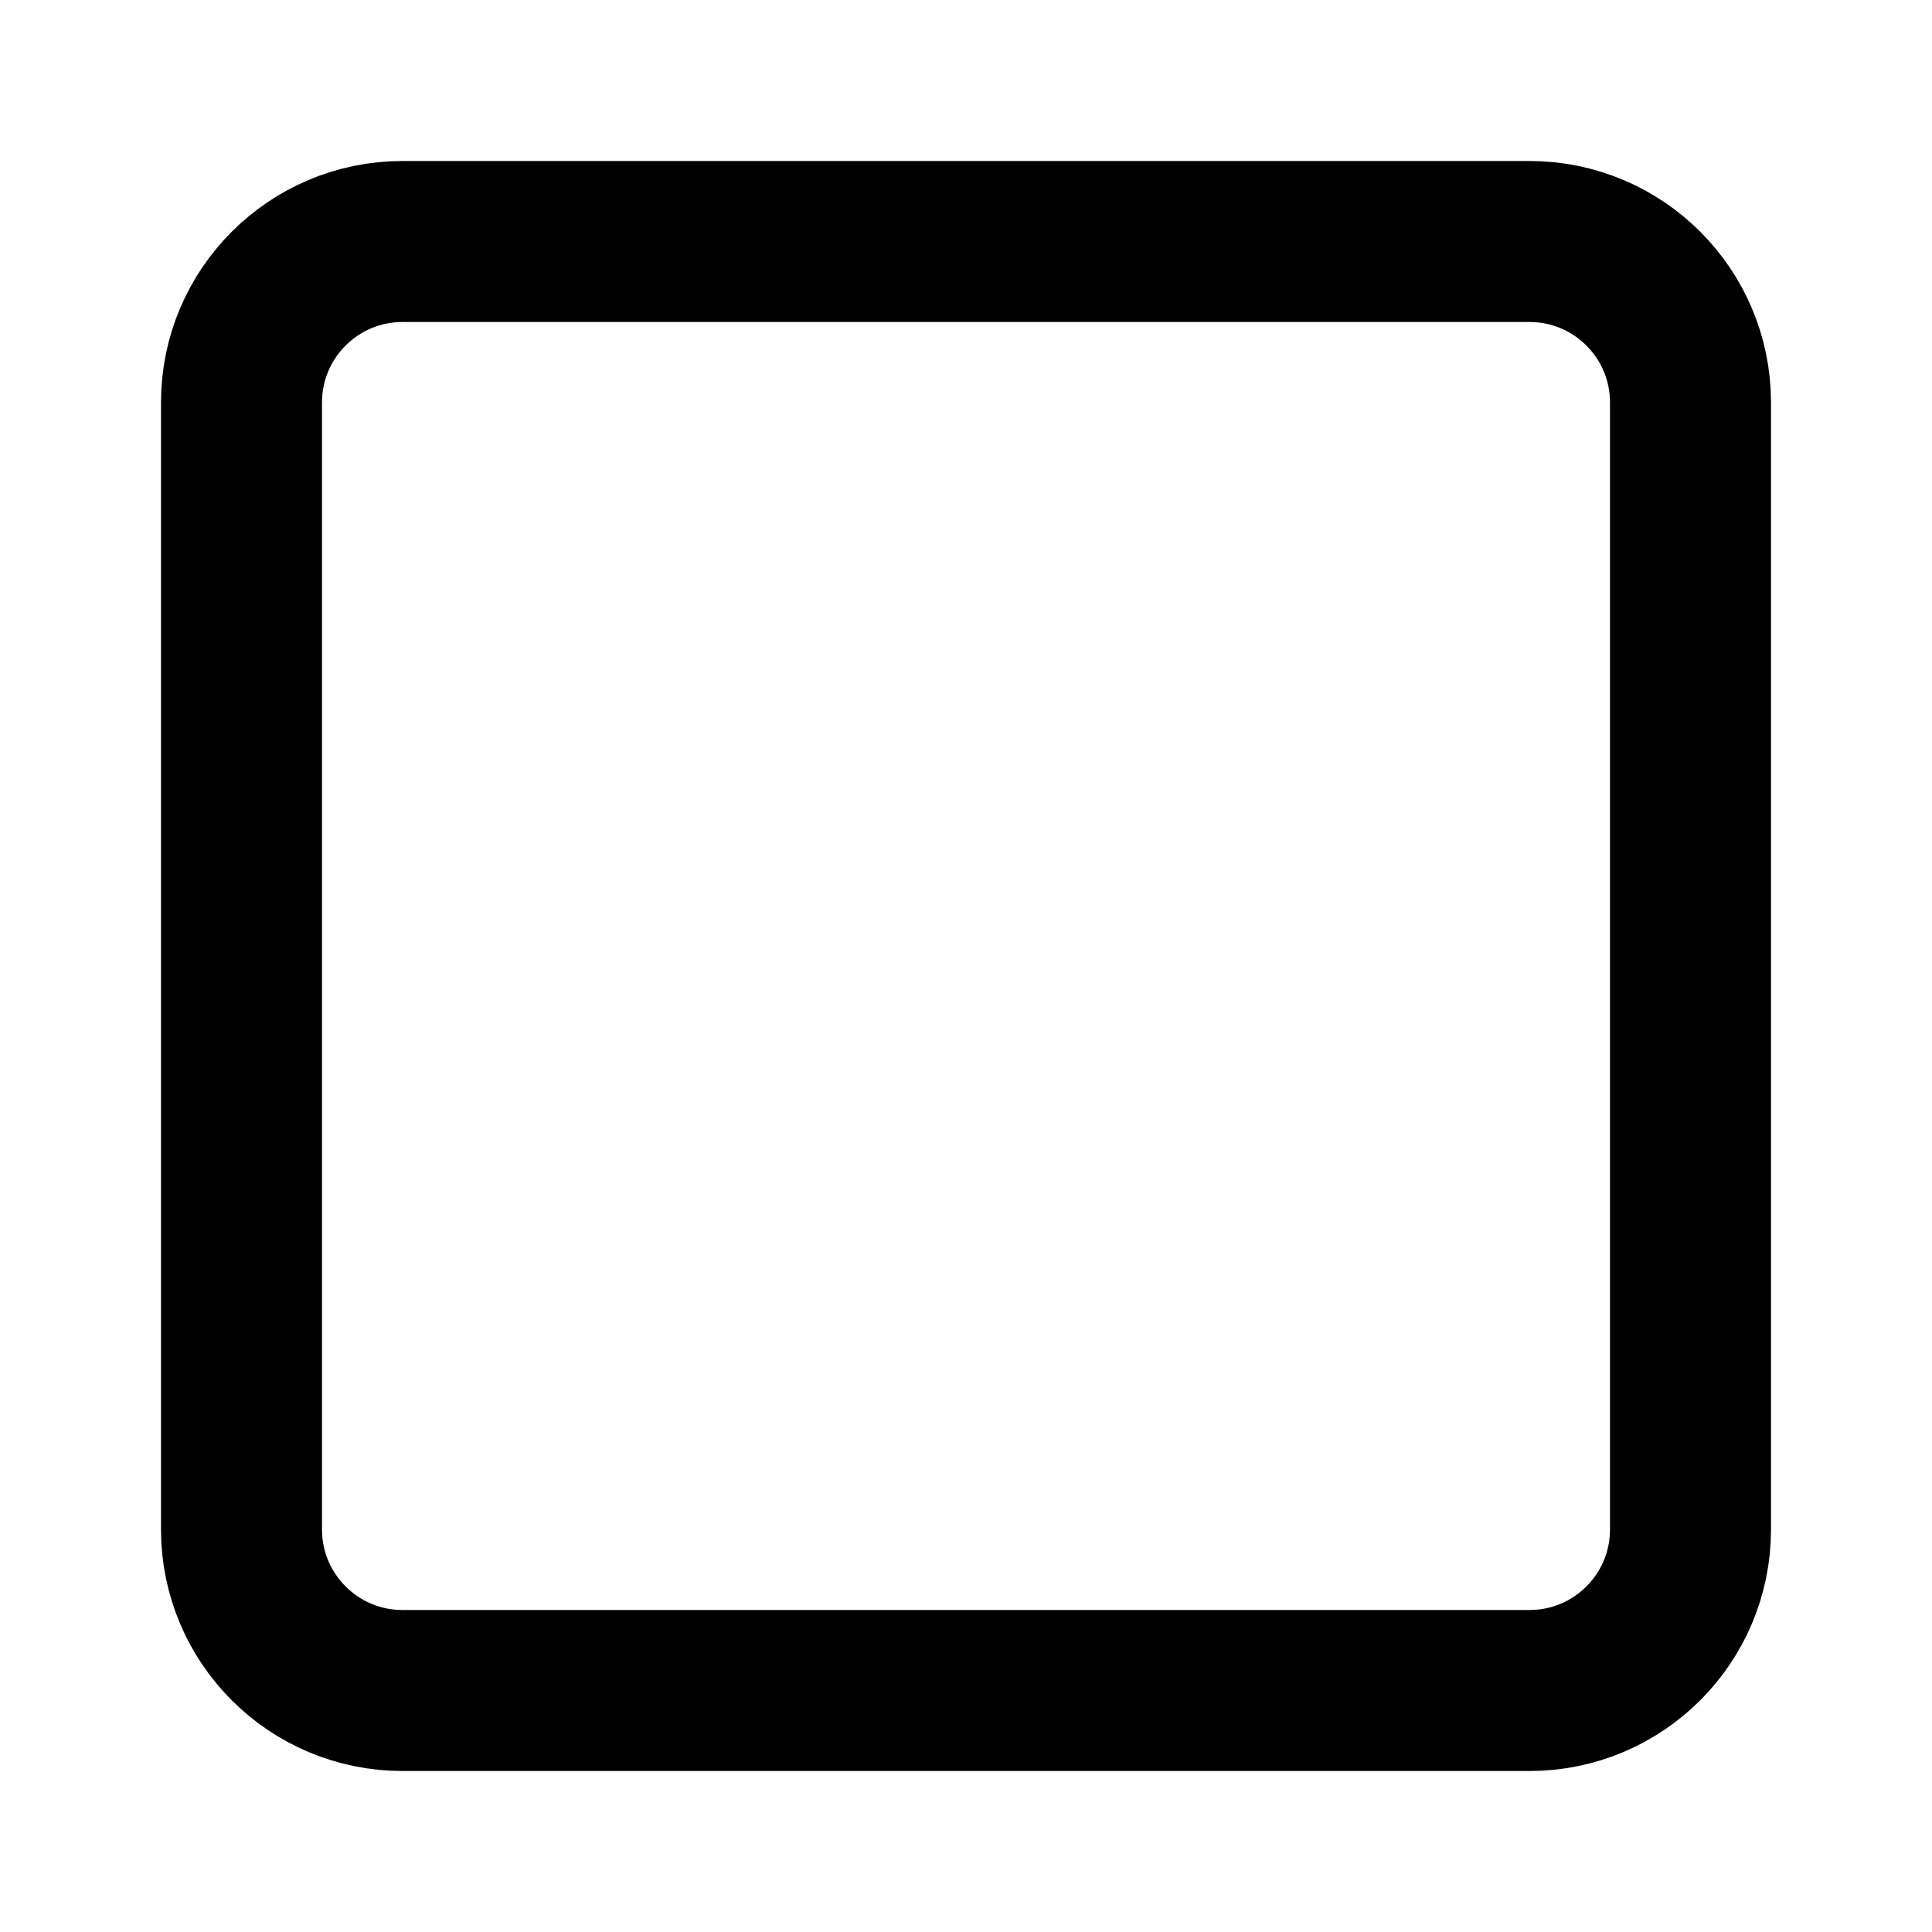
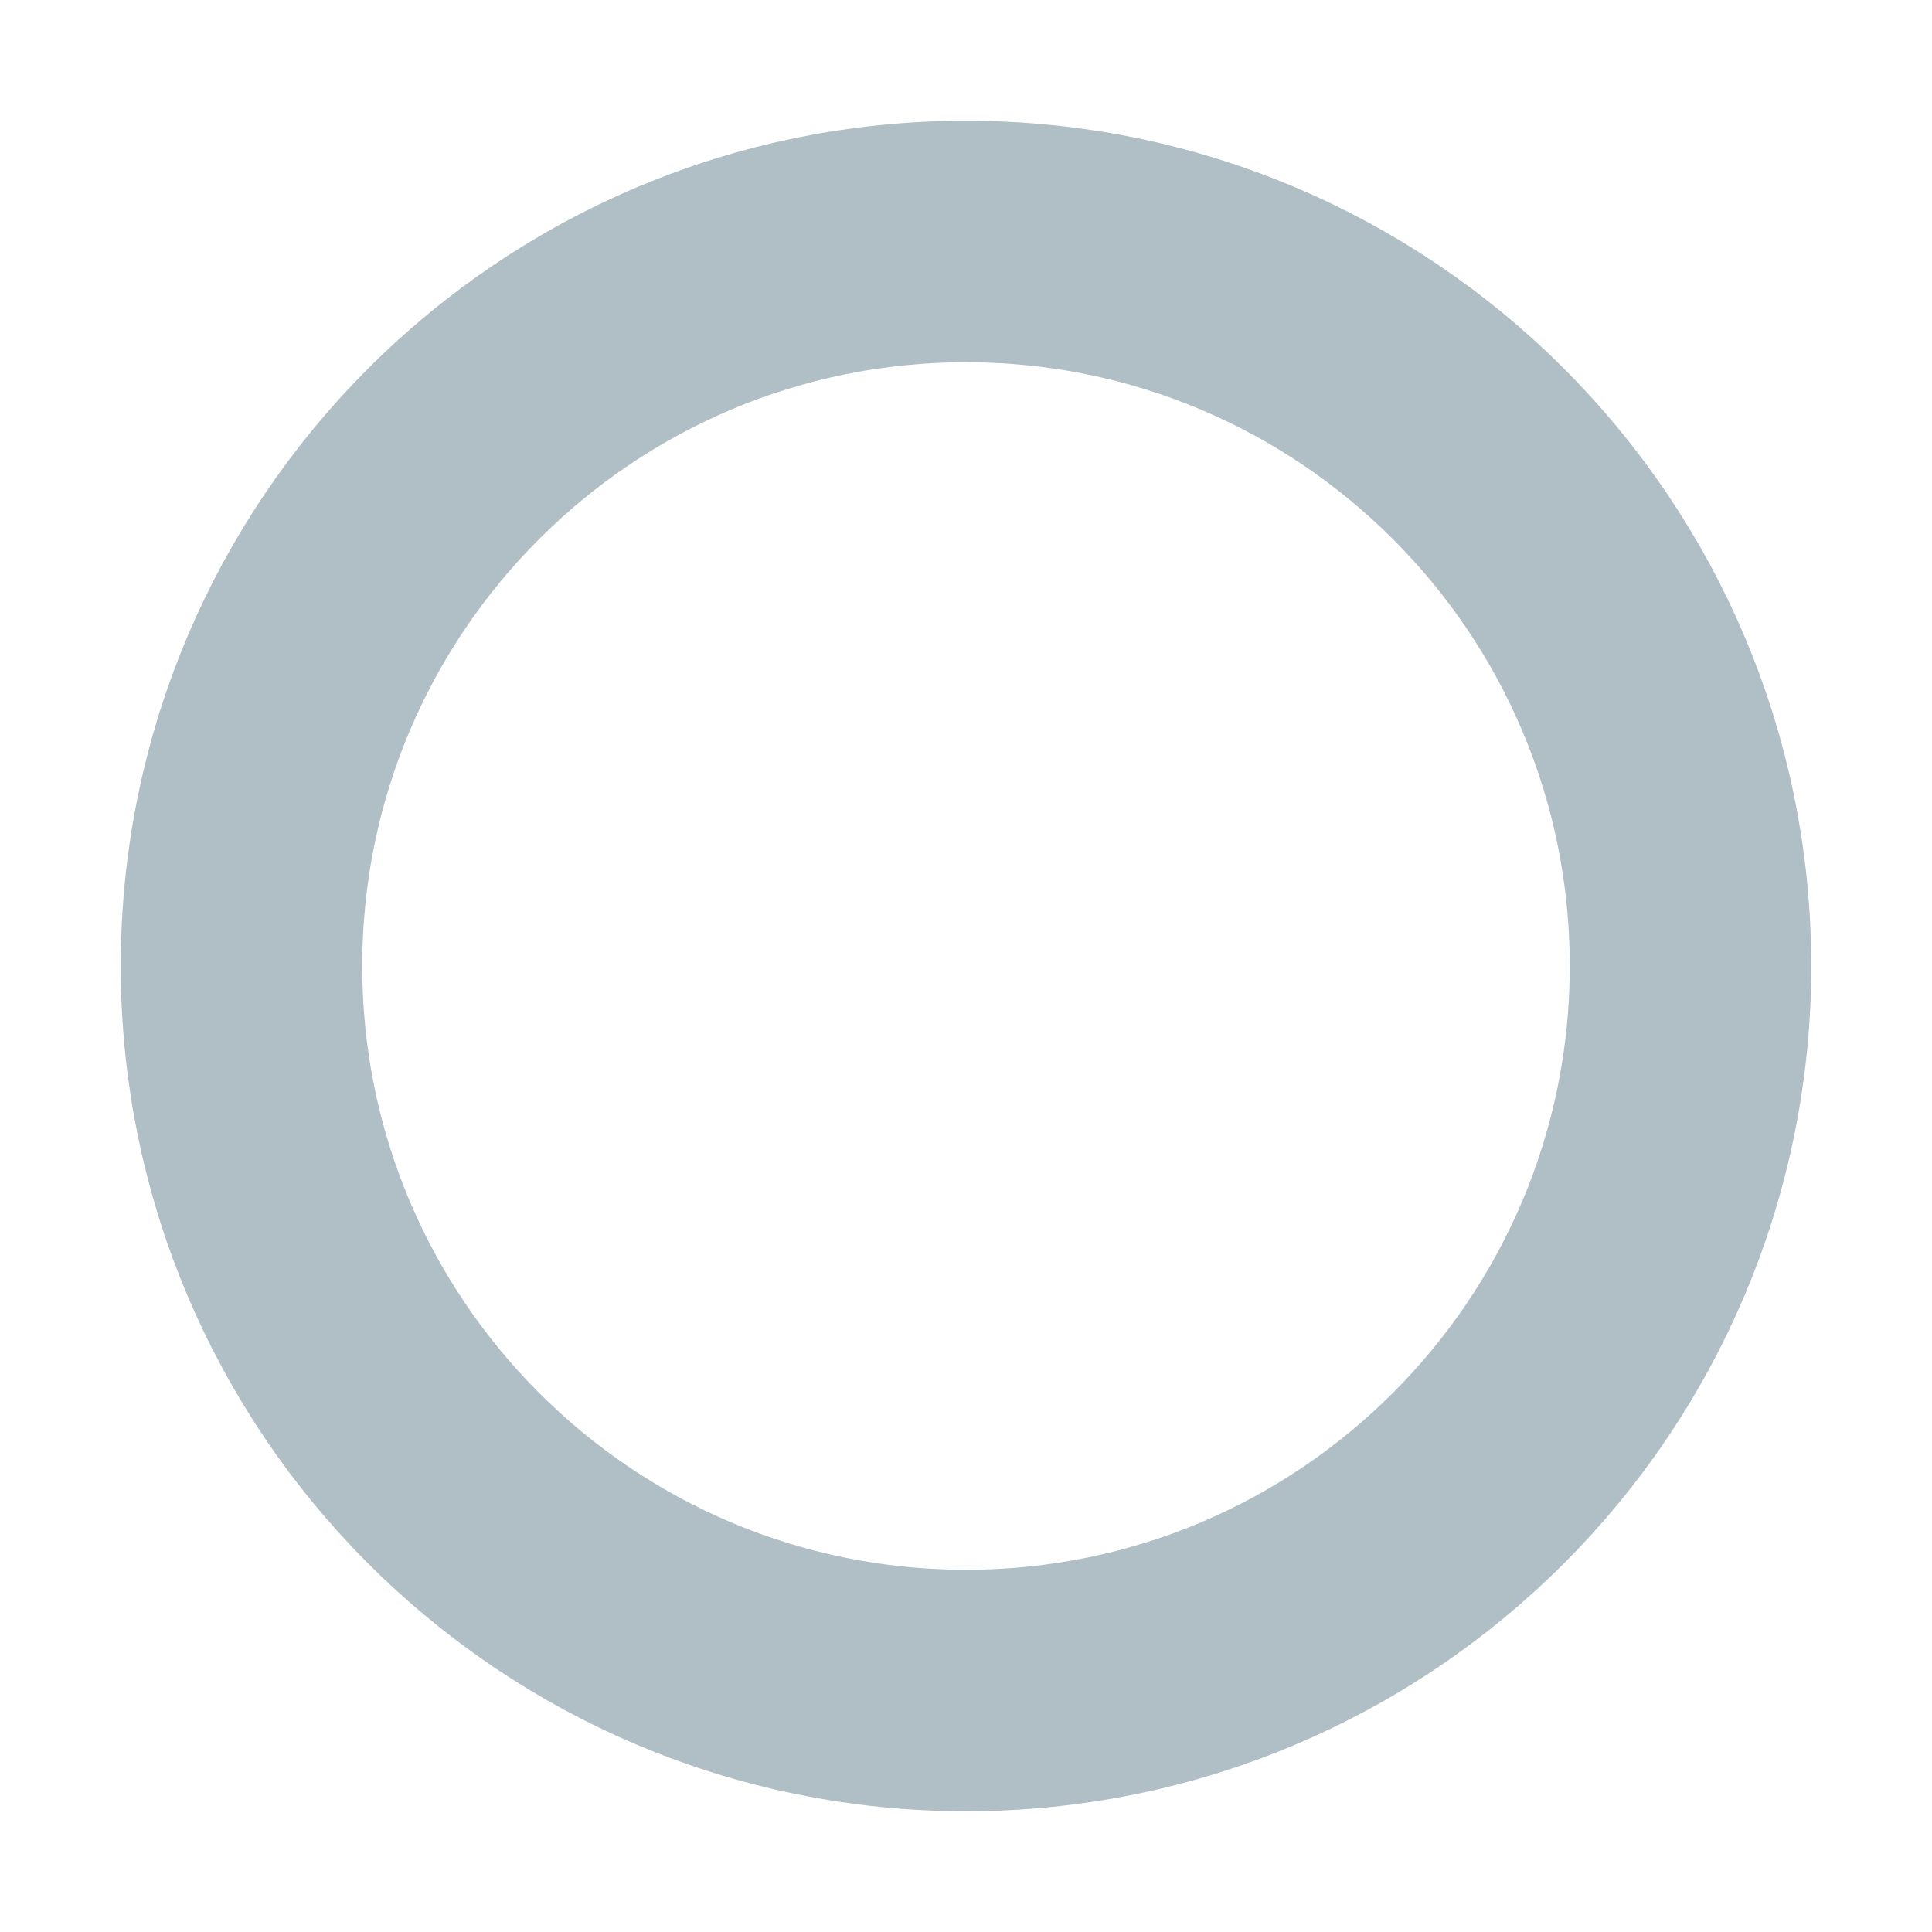
- <svg xmlns="http://www.w3.org/2000/svg" width="24" height="24" viewBox="0 0 24 24" fill="none" stroke="currentColor" stroke-width="2" stroke-linecap="round" stroke-linejoin="round">
-   <rect x="3" y="3" width="18" height="18" rx="2" ry="2" stroke="black" fill="none" />
+ <svg xmlns="http://www.w3.org/2000/svg" viewBox="0 0 24 24" width="24" height="24" fill="none" stroke="#B0BEC5" stroke-width="3" stroke-linecap="round" stroke-linejoin="round">
+   <circle cx="12" cy="12" r="9" />
</svg>
